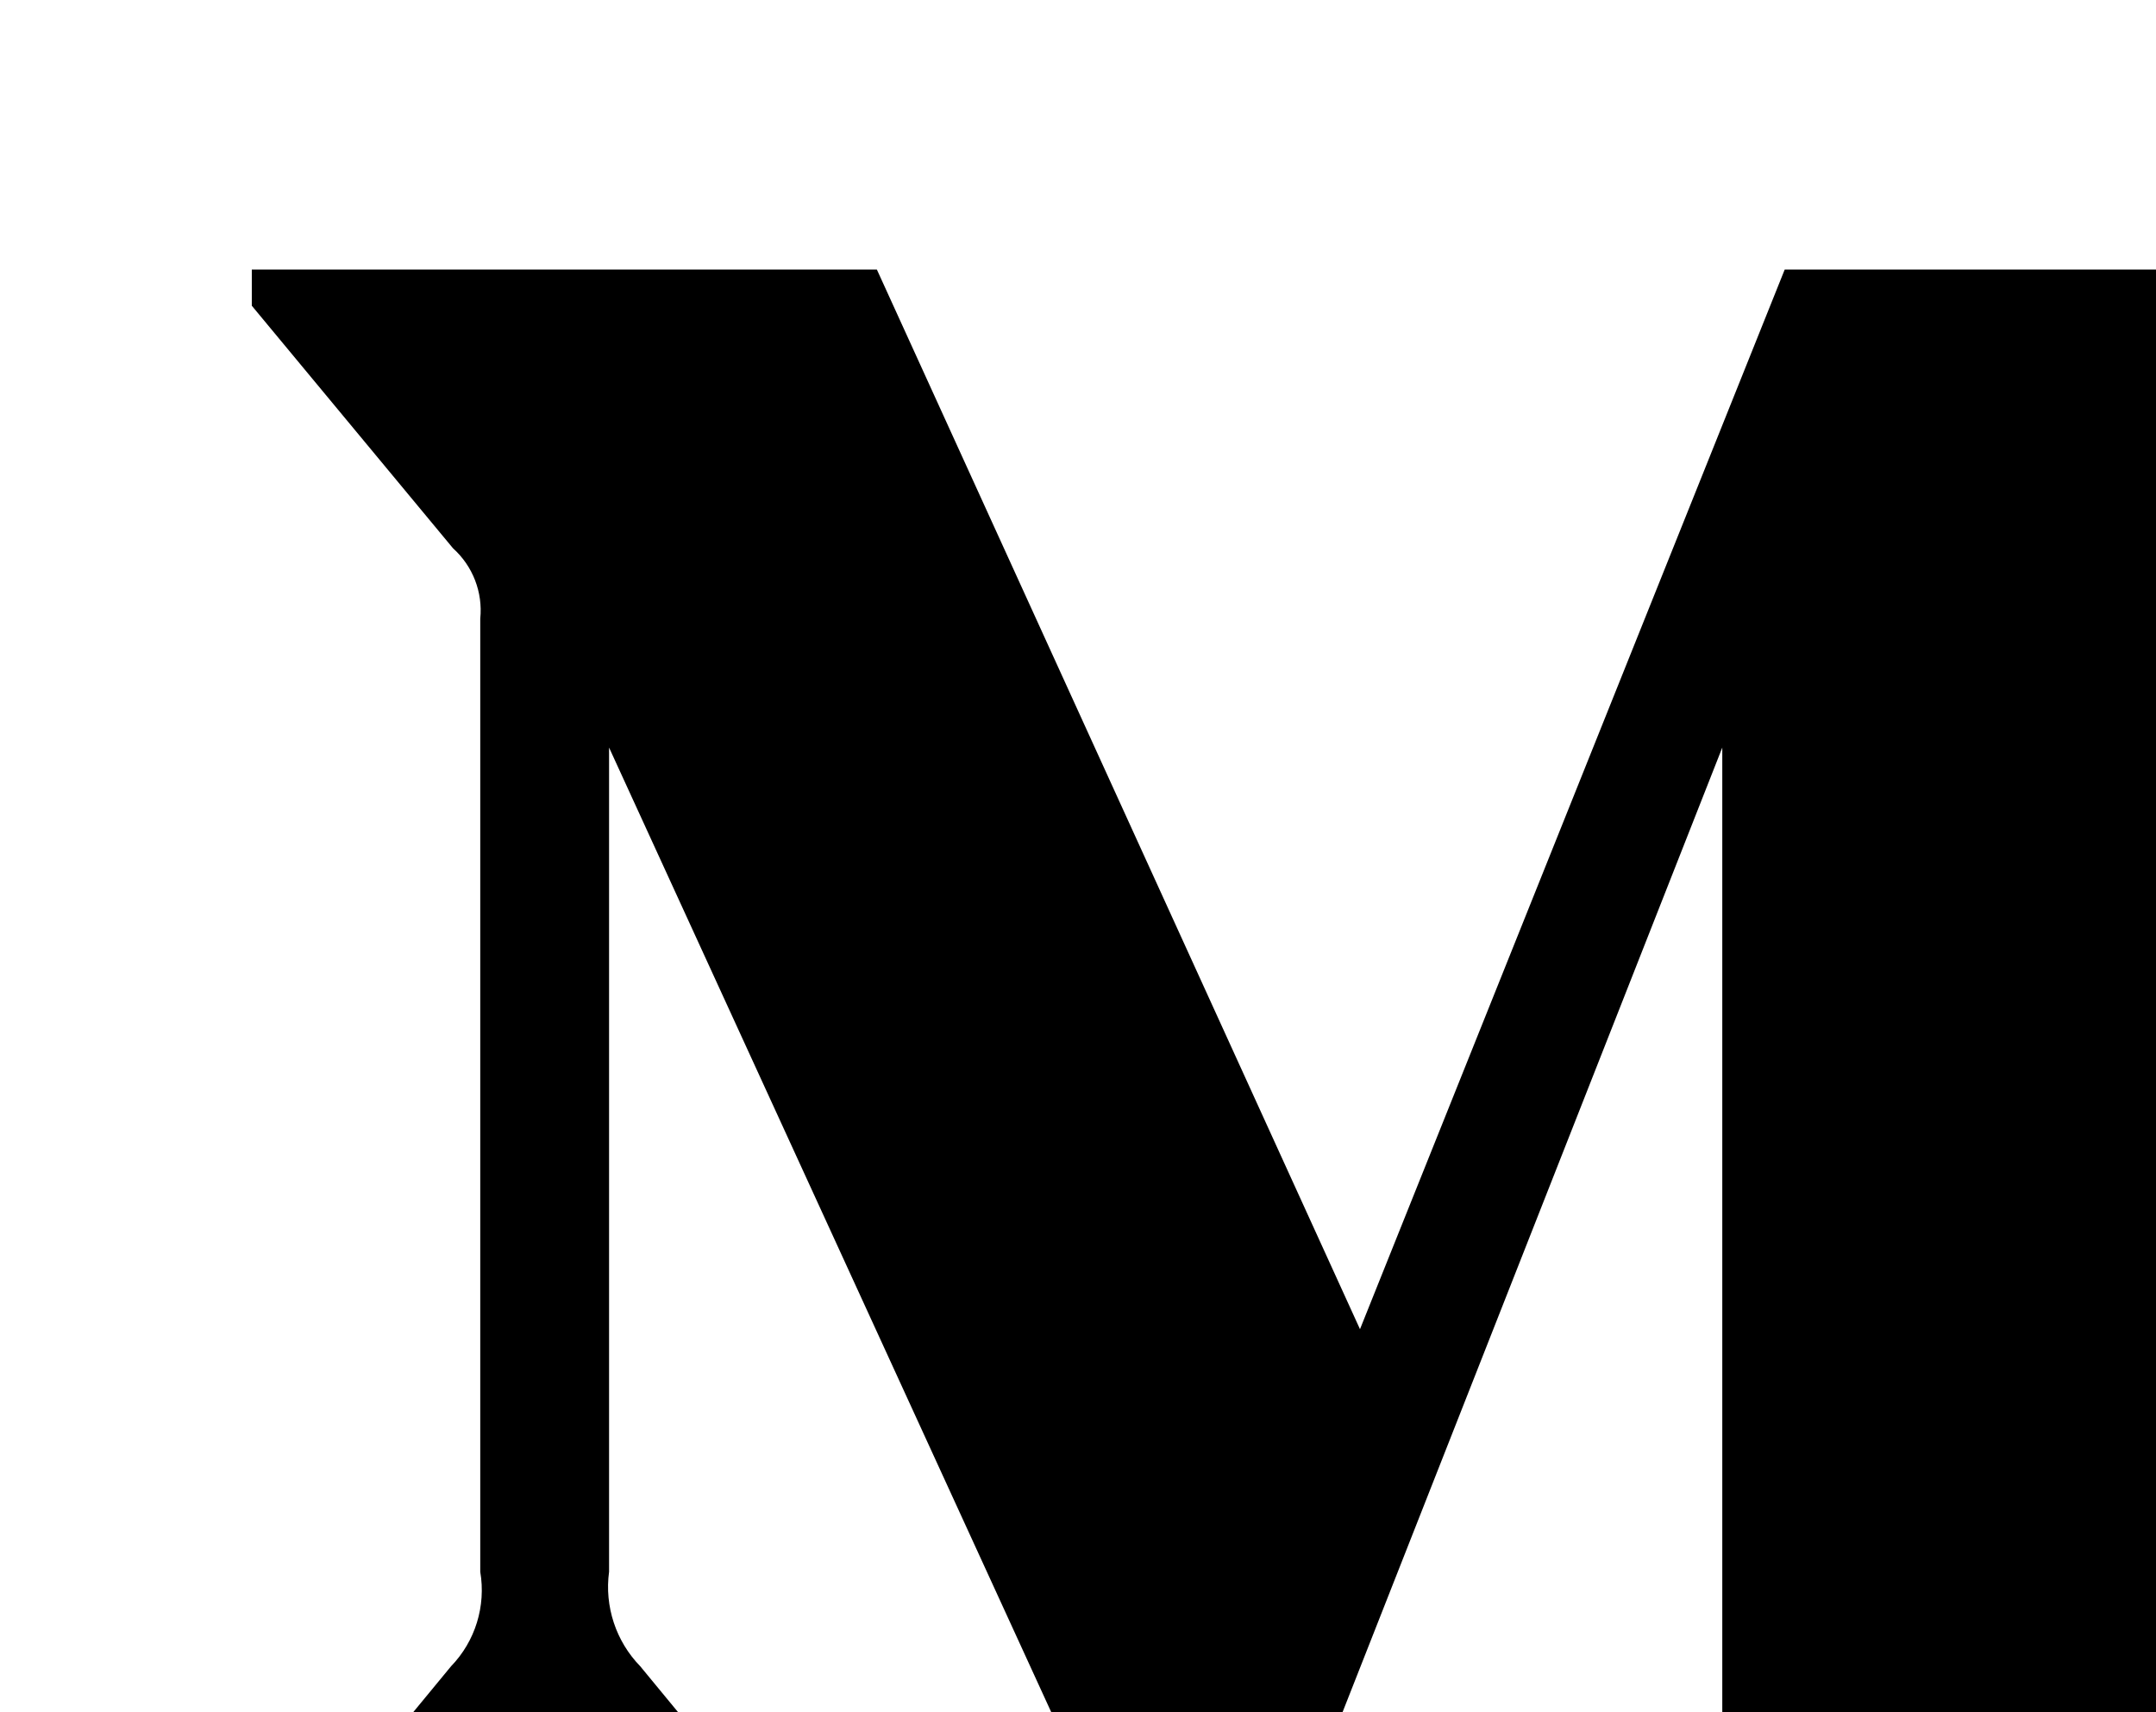
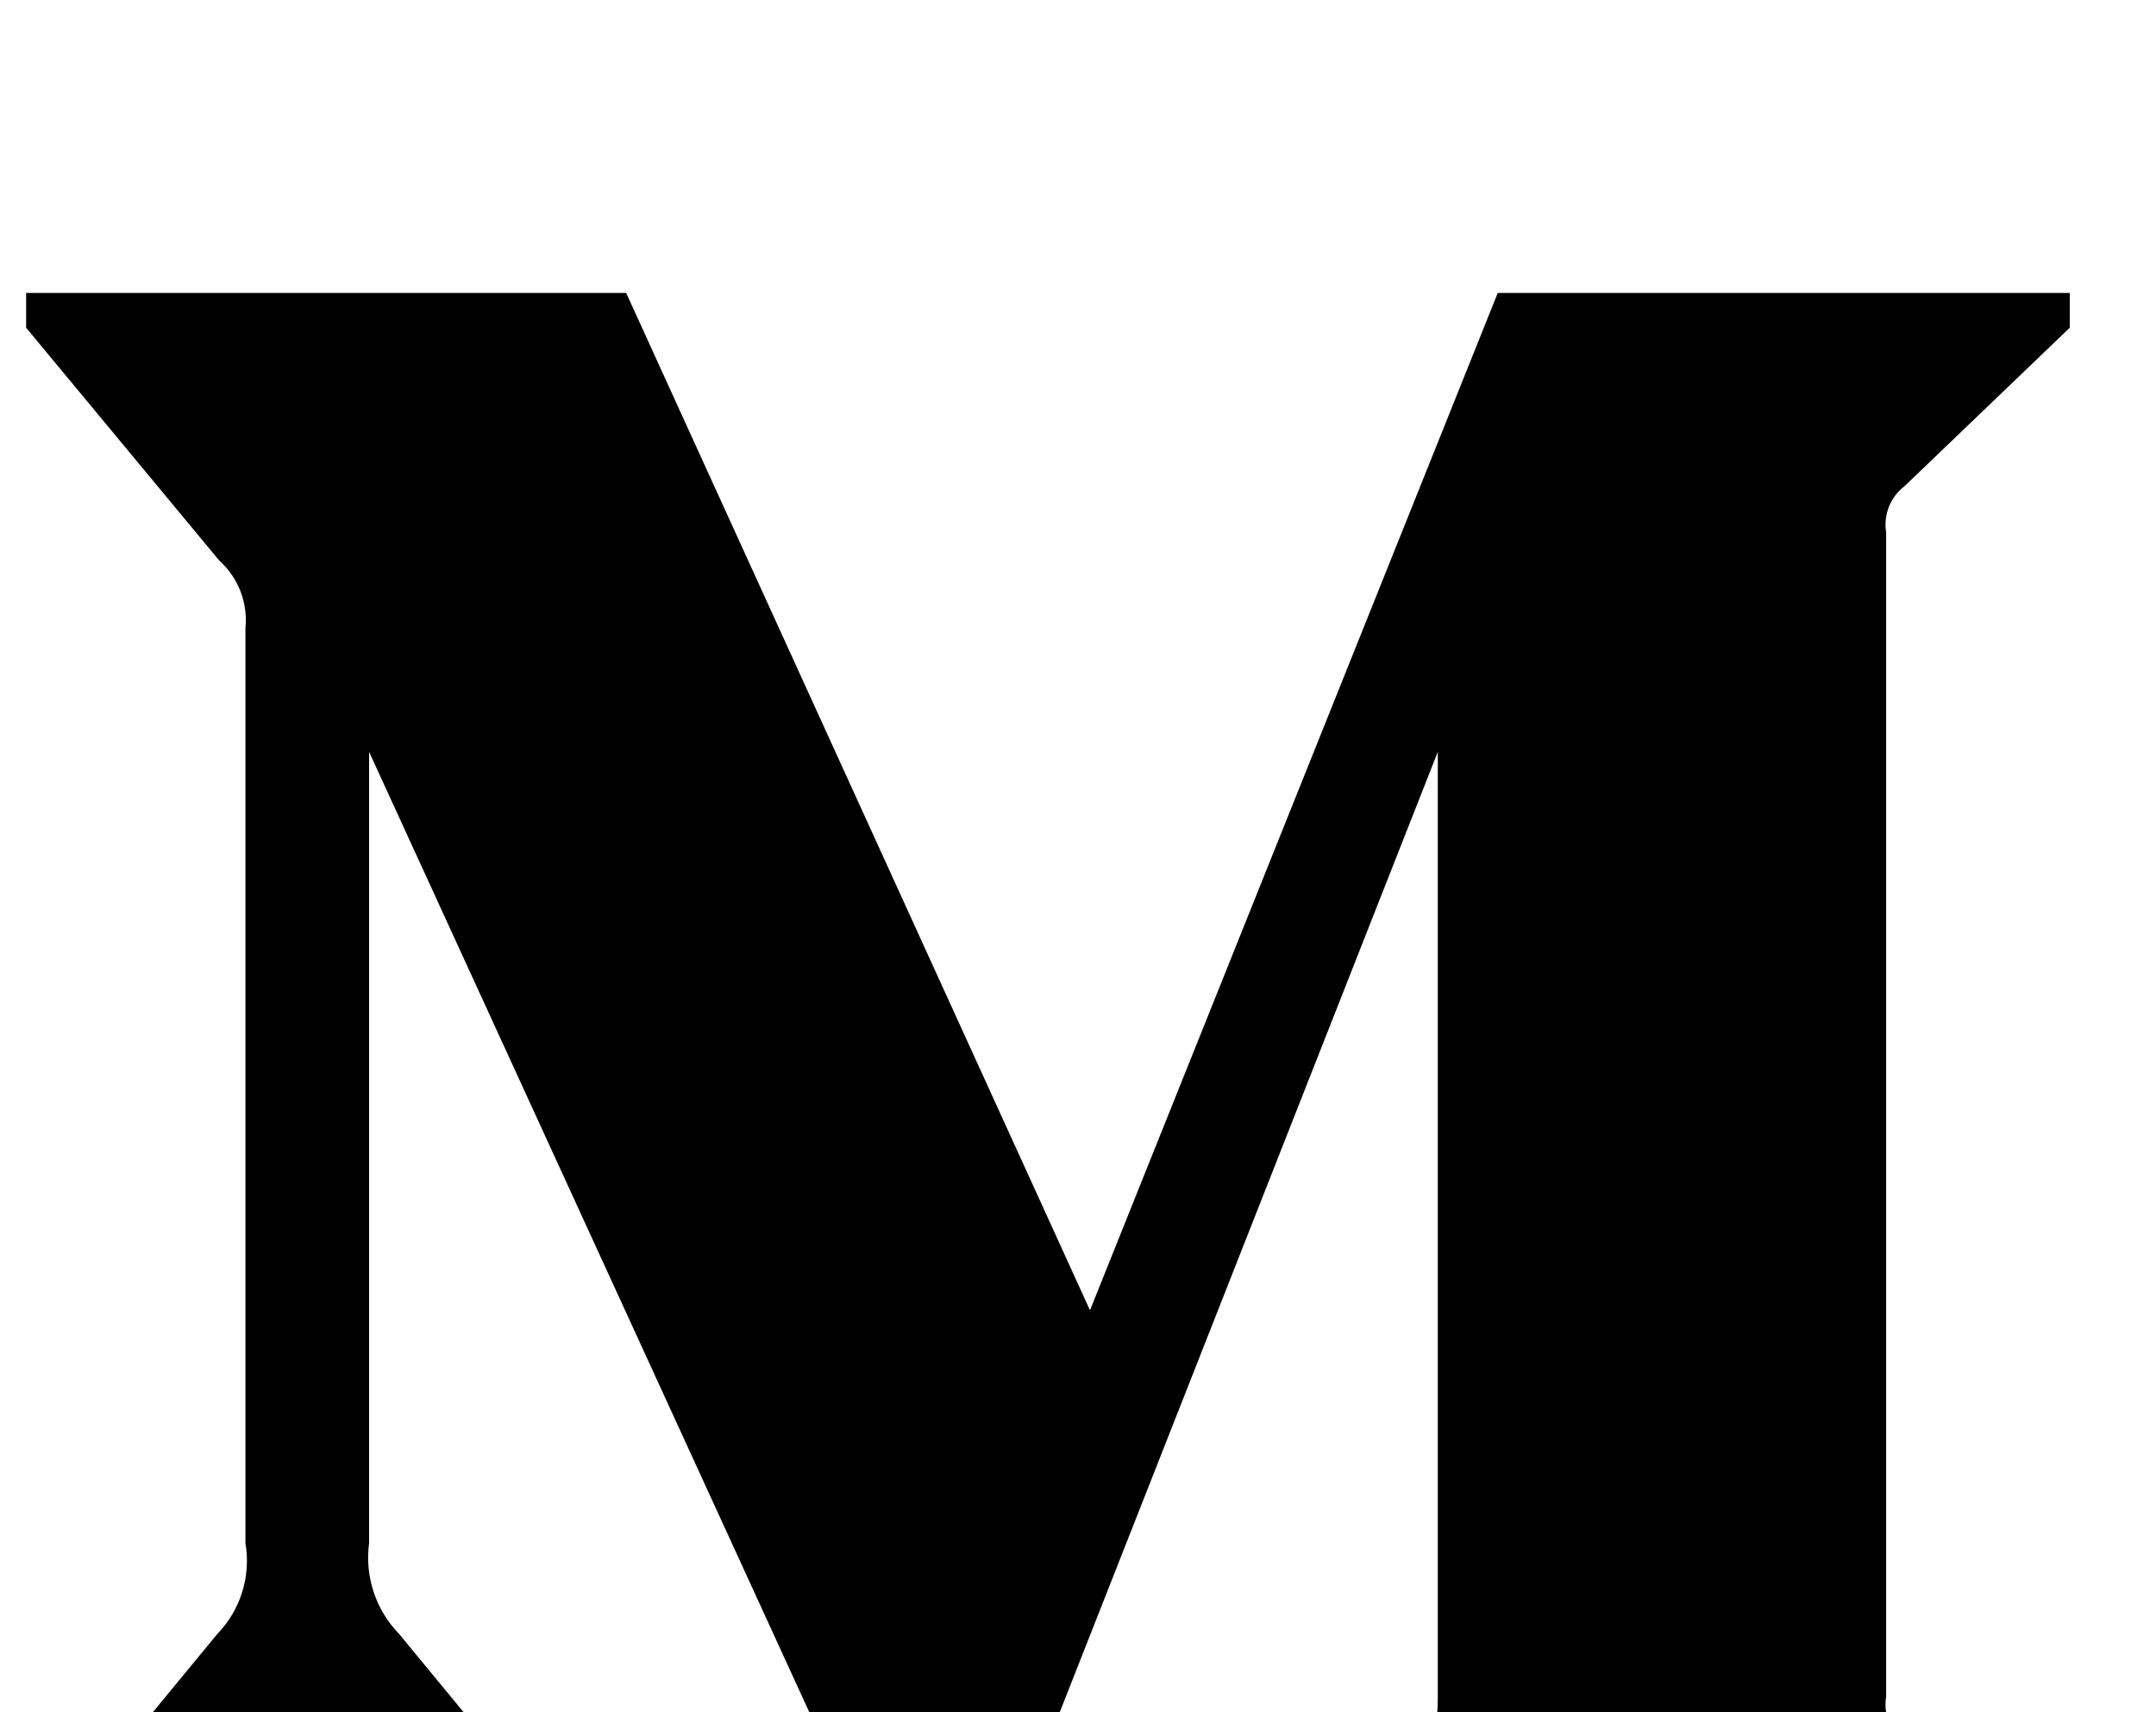
- <svg xmlns="http://www.w3.org/2000/svg" width="19" fill-rule="evenodd" clip-rule="evenodd">
+ <svg xmlns="http://www.w3.org/2000/svg" width="25" fill-rule="evenodd" clip-rule="evenodd">
  <path d="M2.846 6.887c.03-.295-.083-.586-.303-.784l-2.24-2.7v-.403h6.958l5.378 11.795 4.728-11.795h6.633v.403l-1.916 1.837c-.165.126-.247.333-.213.538v13.498c-.034.204.048.411.213.537l1.871 1.837v.403h-9.412v-.403l1.939-1.882c.19-.19.19-.246.19-.537v-10.91l-5.389 13.688h-.728l-6.275-13.688v9.174c-.052.385.076.774.347 1.052l2.521 3.058v.404h-7.148v-.404l2.521-3.058c.27-.279.39-.67.325-1.052v-10.608z" />
</svg>
